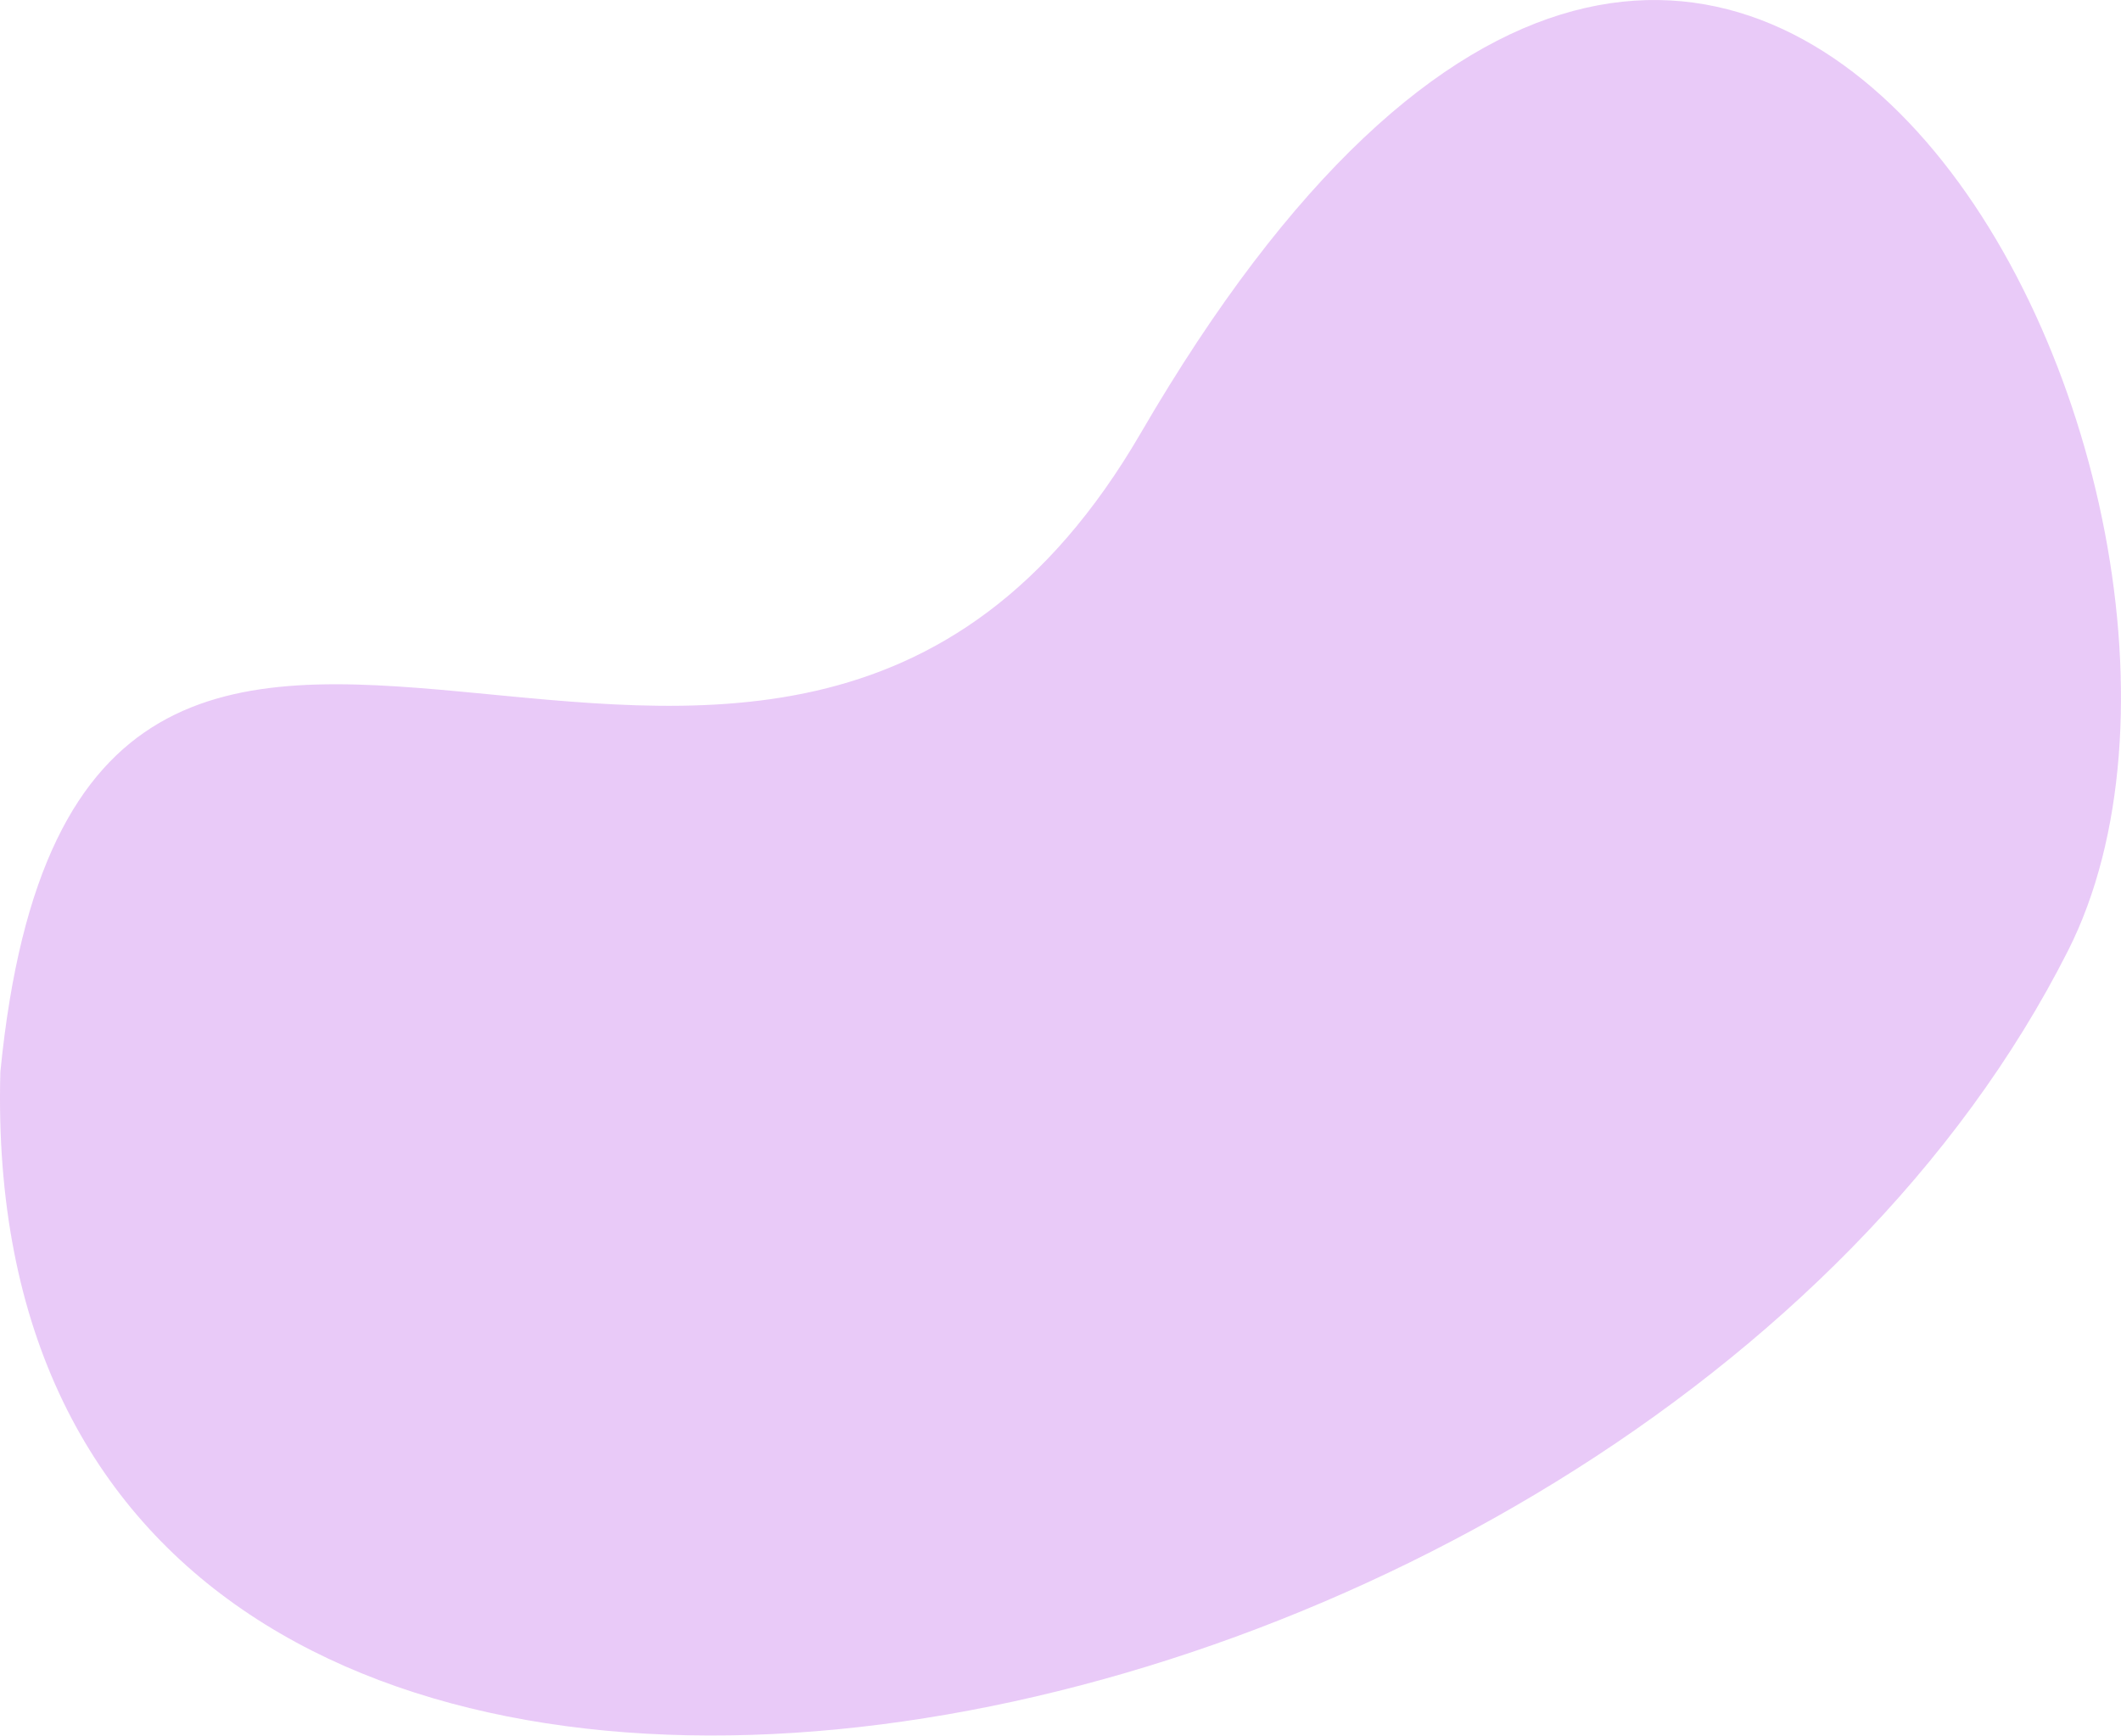
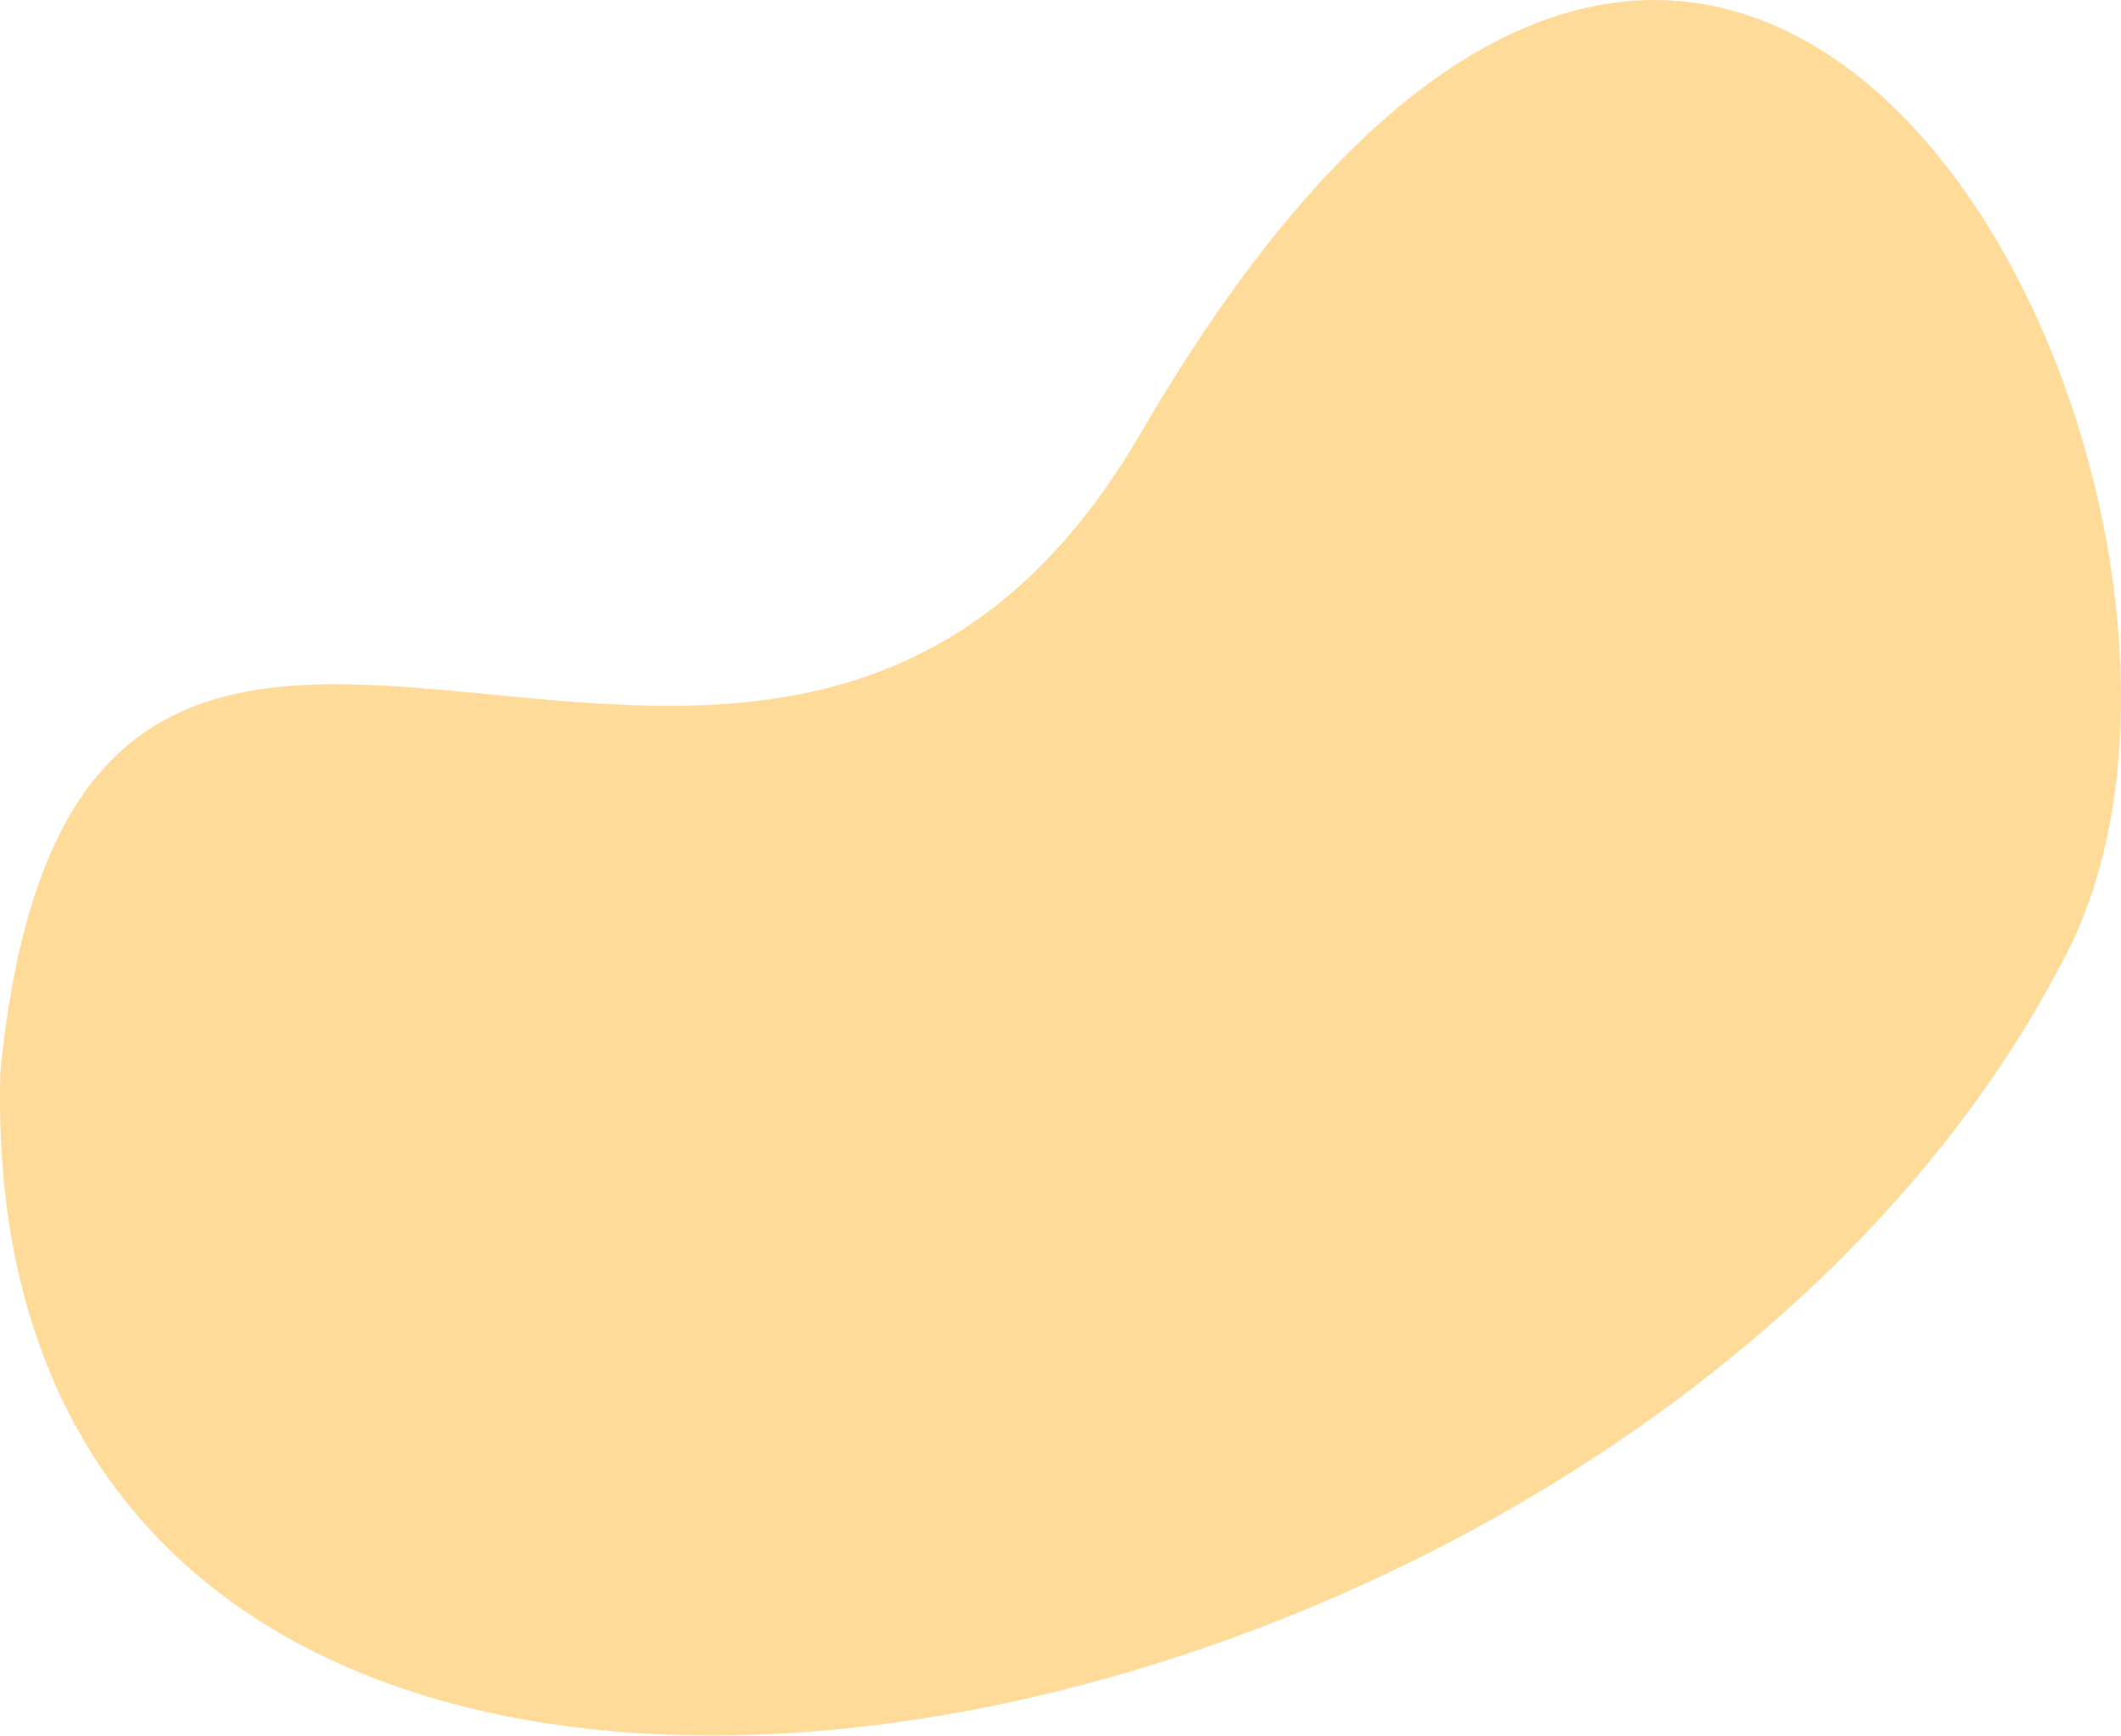
<svg xmlns="http://www.w3.org/2000/svg" height="72" viewBox="0 0 88 72" width="88">
  <linearGradient id="a" gradientUnits="objectBoundingBox" x1="4.639" x2="4.626" y1="6.951" y2="6.951">
-     <stop offset="0" stop-color="#9166fe" />
-     <stop offset="1" stop-color="#c97aed" />
+     <stop offset="0" stop-color="orange" />
+     <stop offset="1" stop-color="orange" />
  </linearGradient>
  <path d="m50.562 29.581c-15.5 26.652-44.026-6.9-47.313 26.5-1.185 43.233 67.602 30.919 85.787-5.03 9.494-18.767-13.342-64.689-38.474-21.47z" fill="url(#a)" opacity=".4" transform="translate(-3.234 -11.611)" />
</svg>
